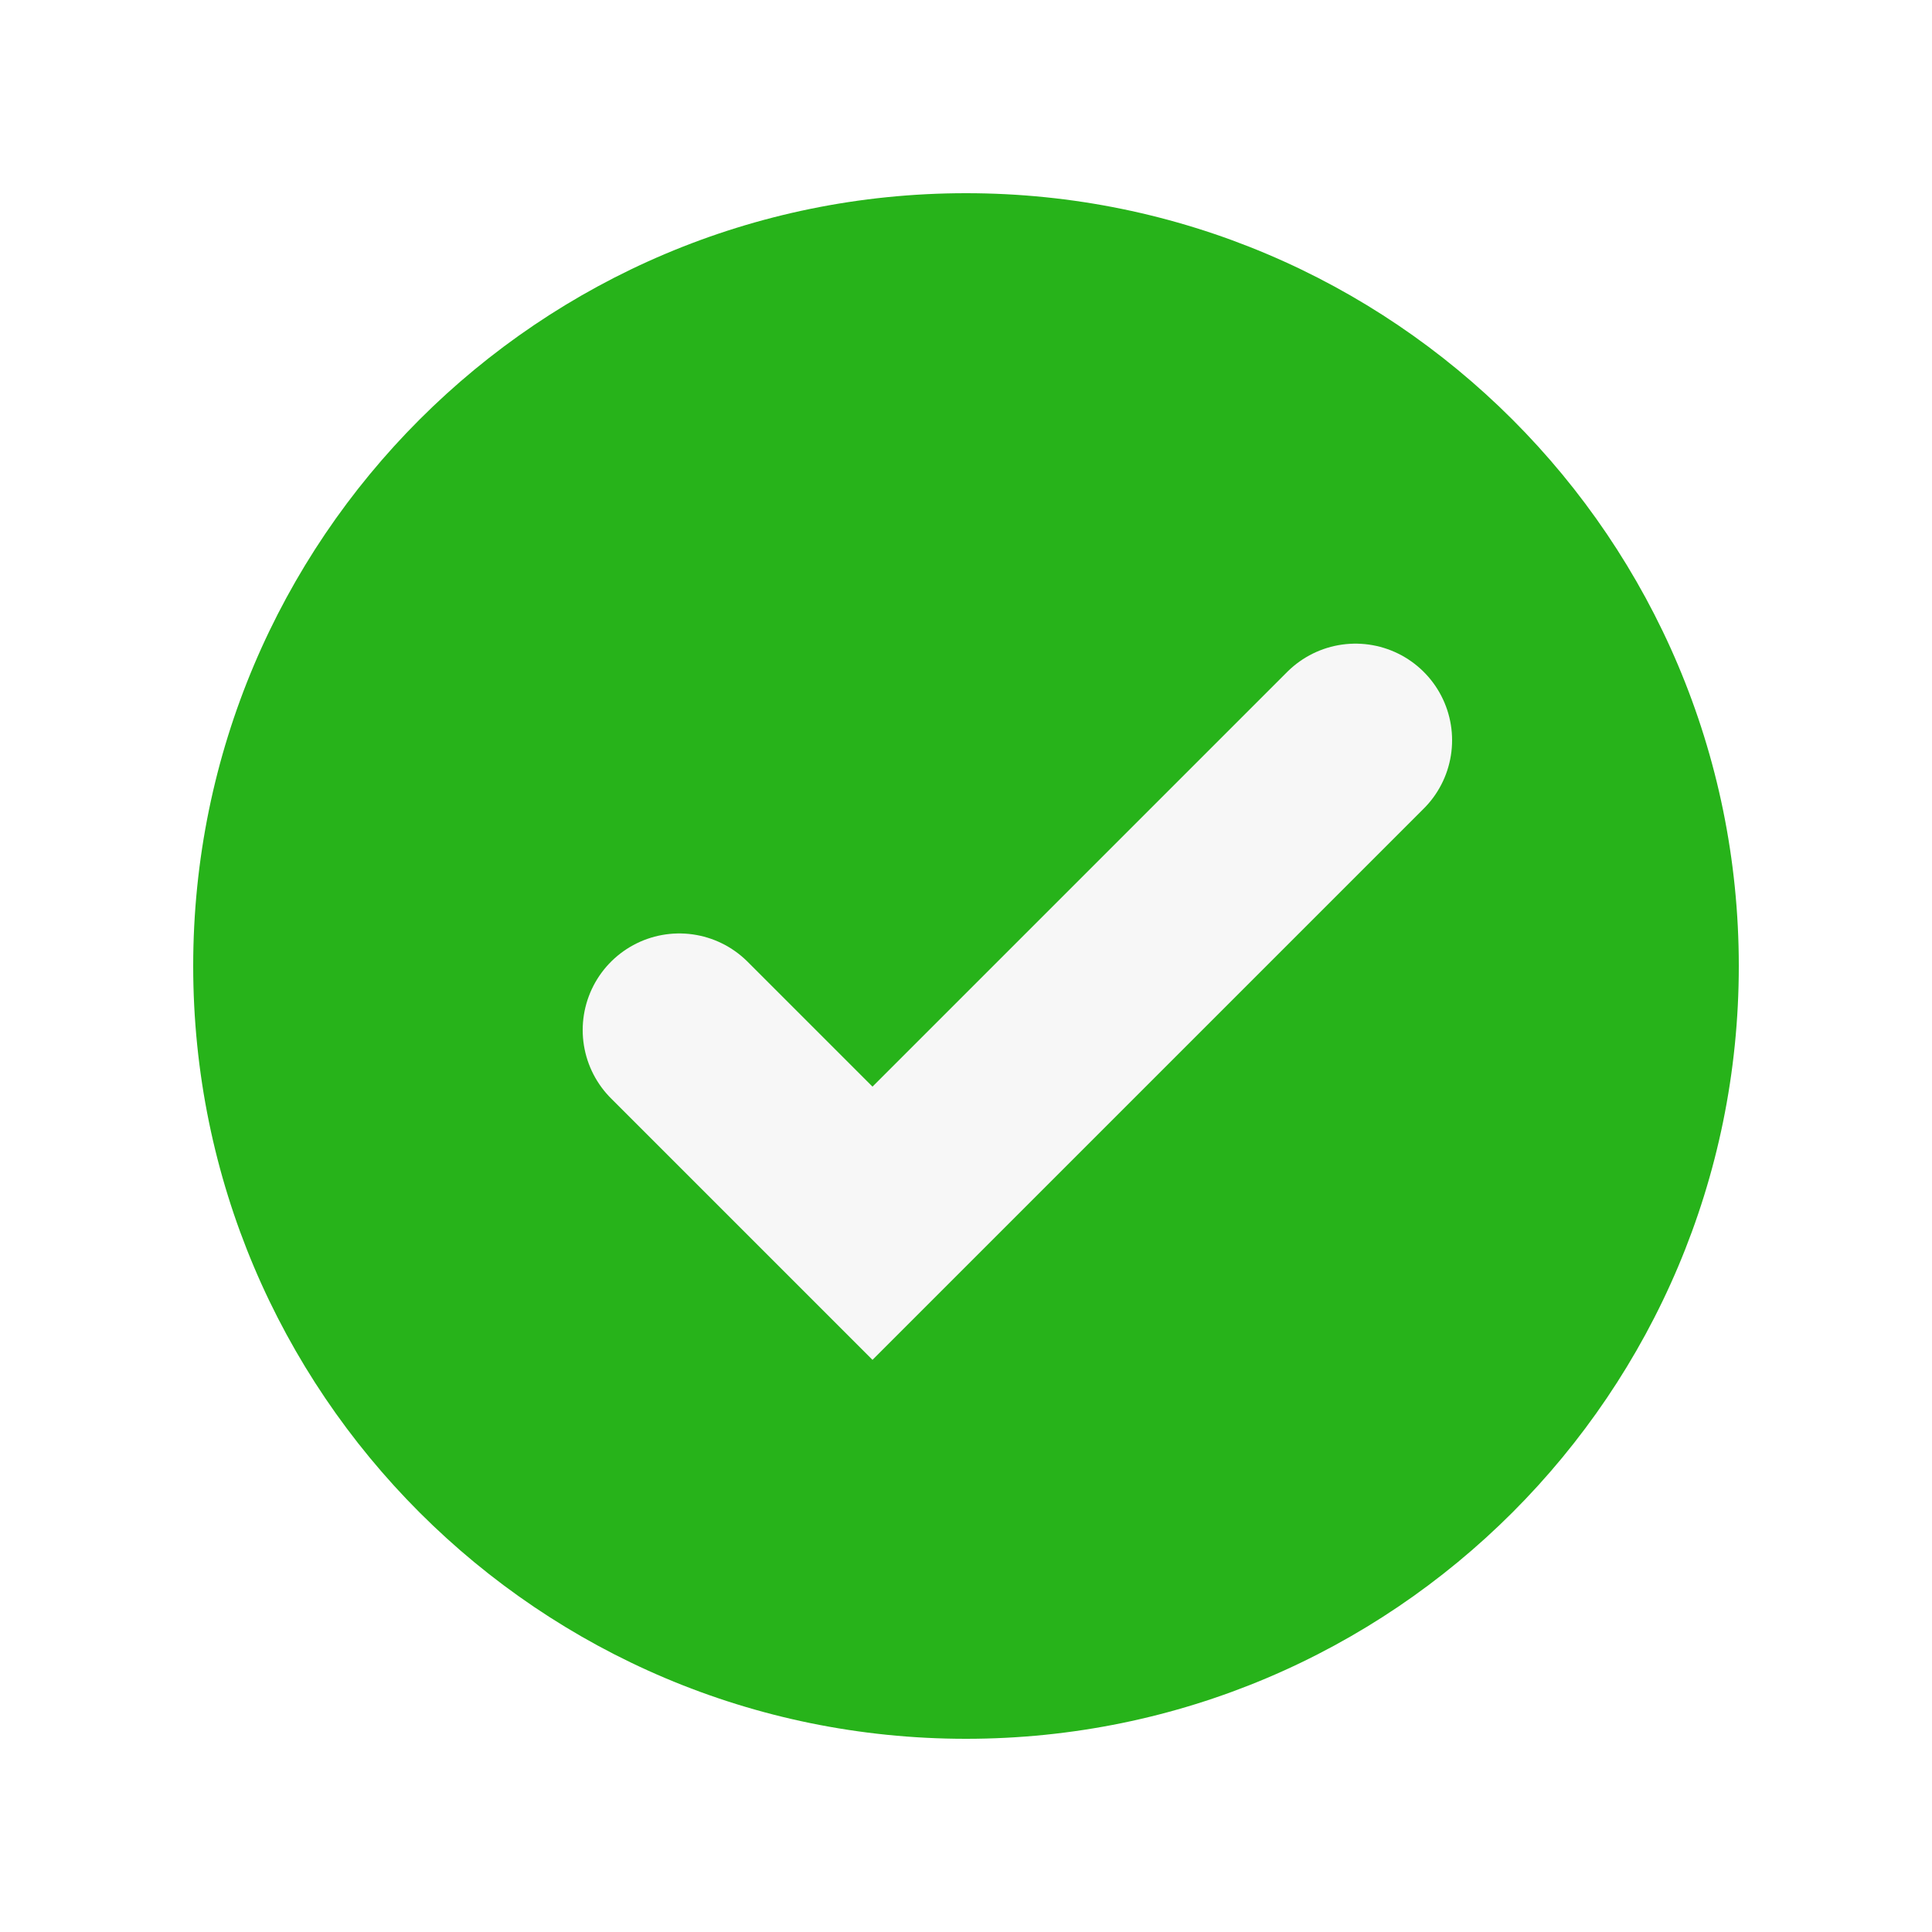
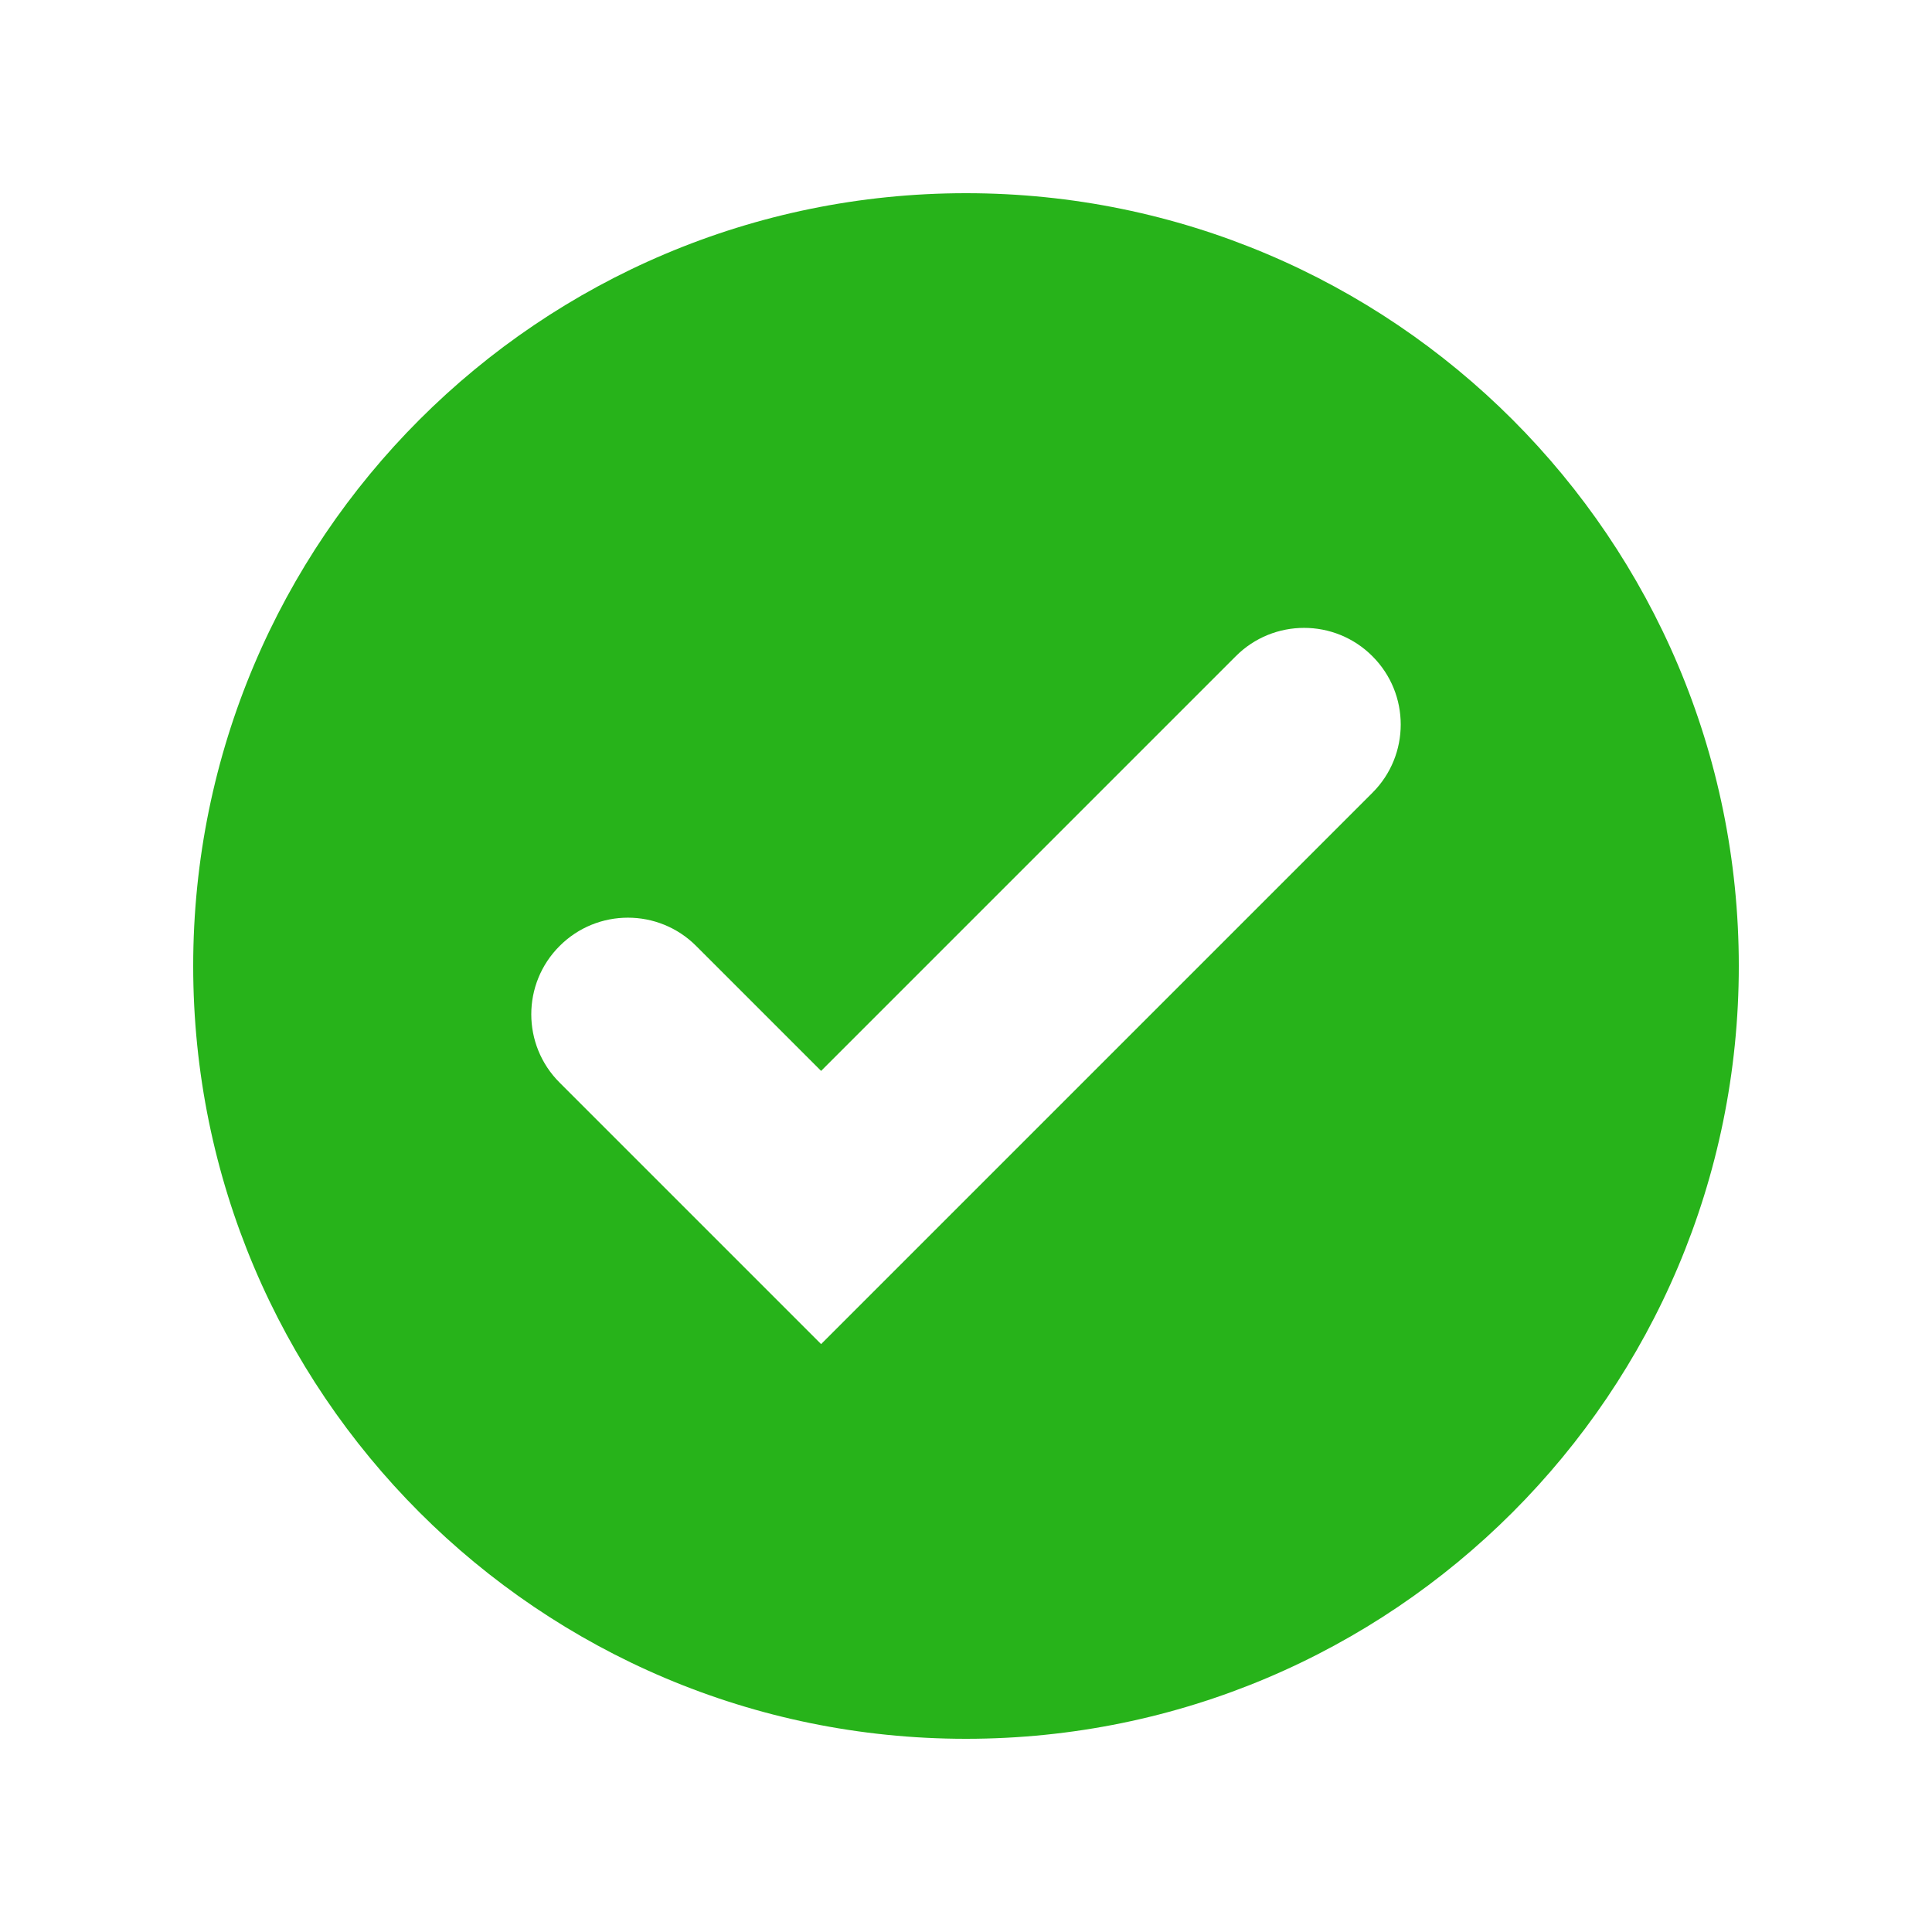
<svg xmlns="http://www.w3.org/2000/svg" width="20" height="20" viewBox="0 0 20 20" fill="none">
-   <circle cx="10" cy="10" r="8" fill="#27B31A" />
-   <path d="M7.032 10.663L9.032 12.663L14.032 7.663" stroke="#F7F7F7" stroke-width="2" stroke-linecap="round" />
+   <path fill-rule="evenodd" clip-rule="evenodd" d="M10 18C14.418 18 18 14.418 18 10C18 5.582 14.418 2 10 2C5.582 2 2 5.582 2 10C2 14.418 5.582 18 10 18ZM14.207 8.207C14.598 7.817 14.598 7.183 14.207 6.793C13.817 6.402 13.183 6.402 12.793 6.793L8.5 11.086L7.207 9.793C6.817 9.402 6.183 9.402 5.793 9.793C5.402 10.183 5.402 10.817 5.793 11.207L7.793 13.207L8.5 13.914L9.207 13.207L14.207 8.207Z" fill="#27B31A" />
</svg>
